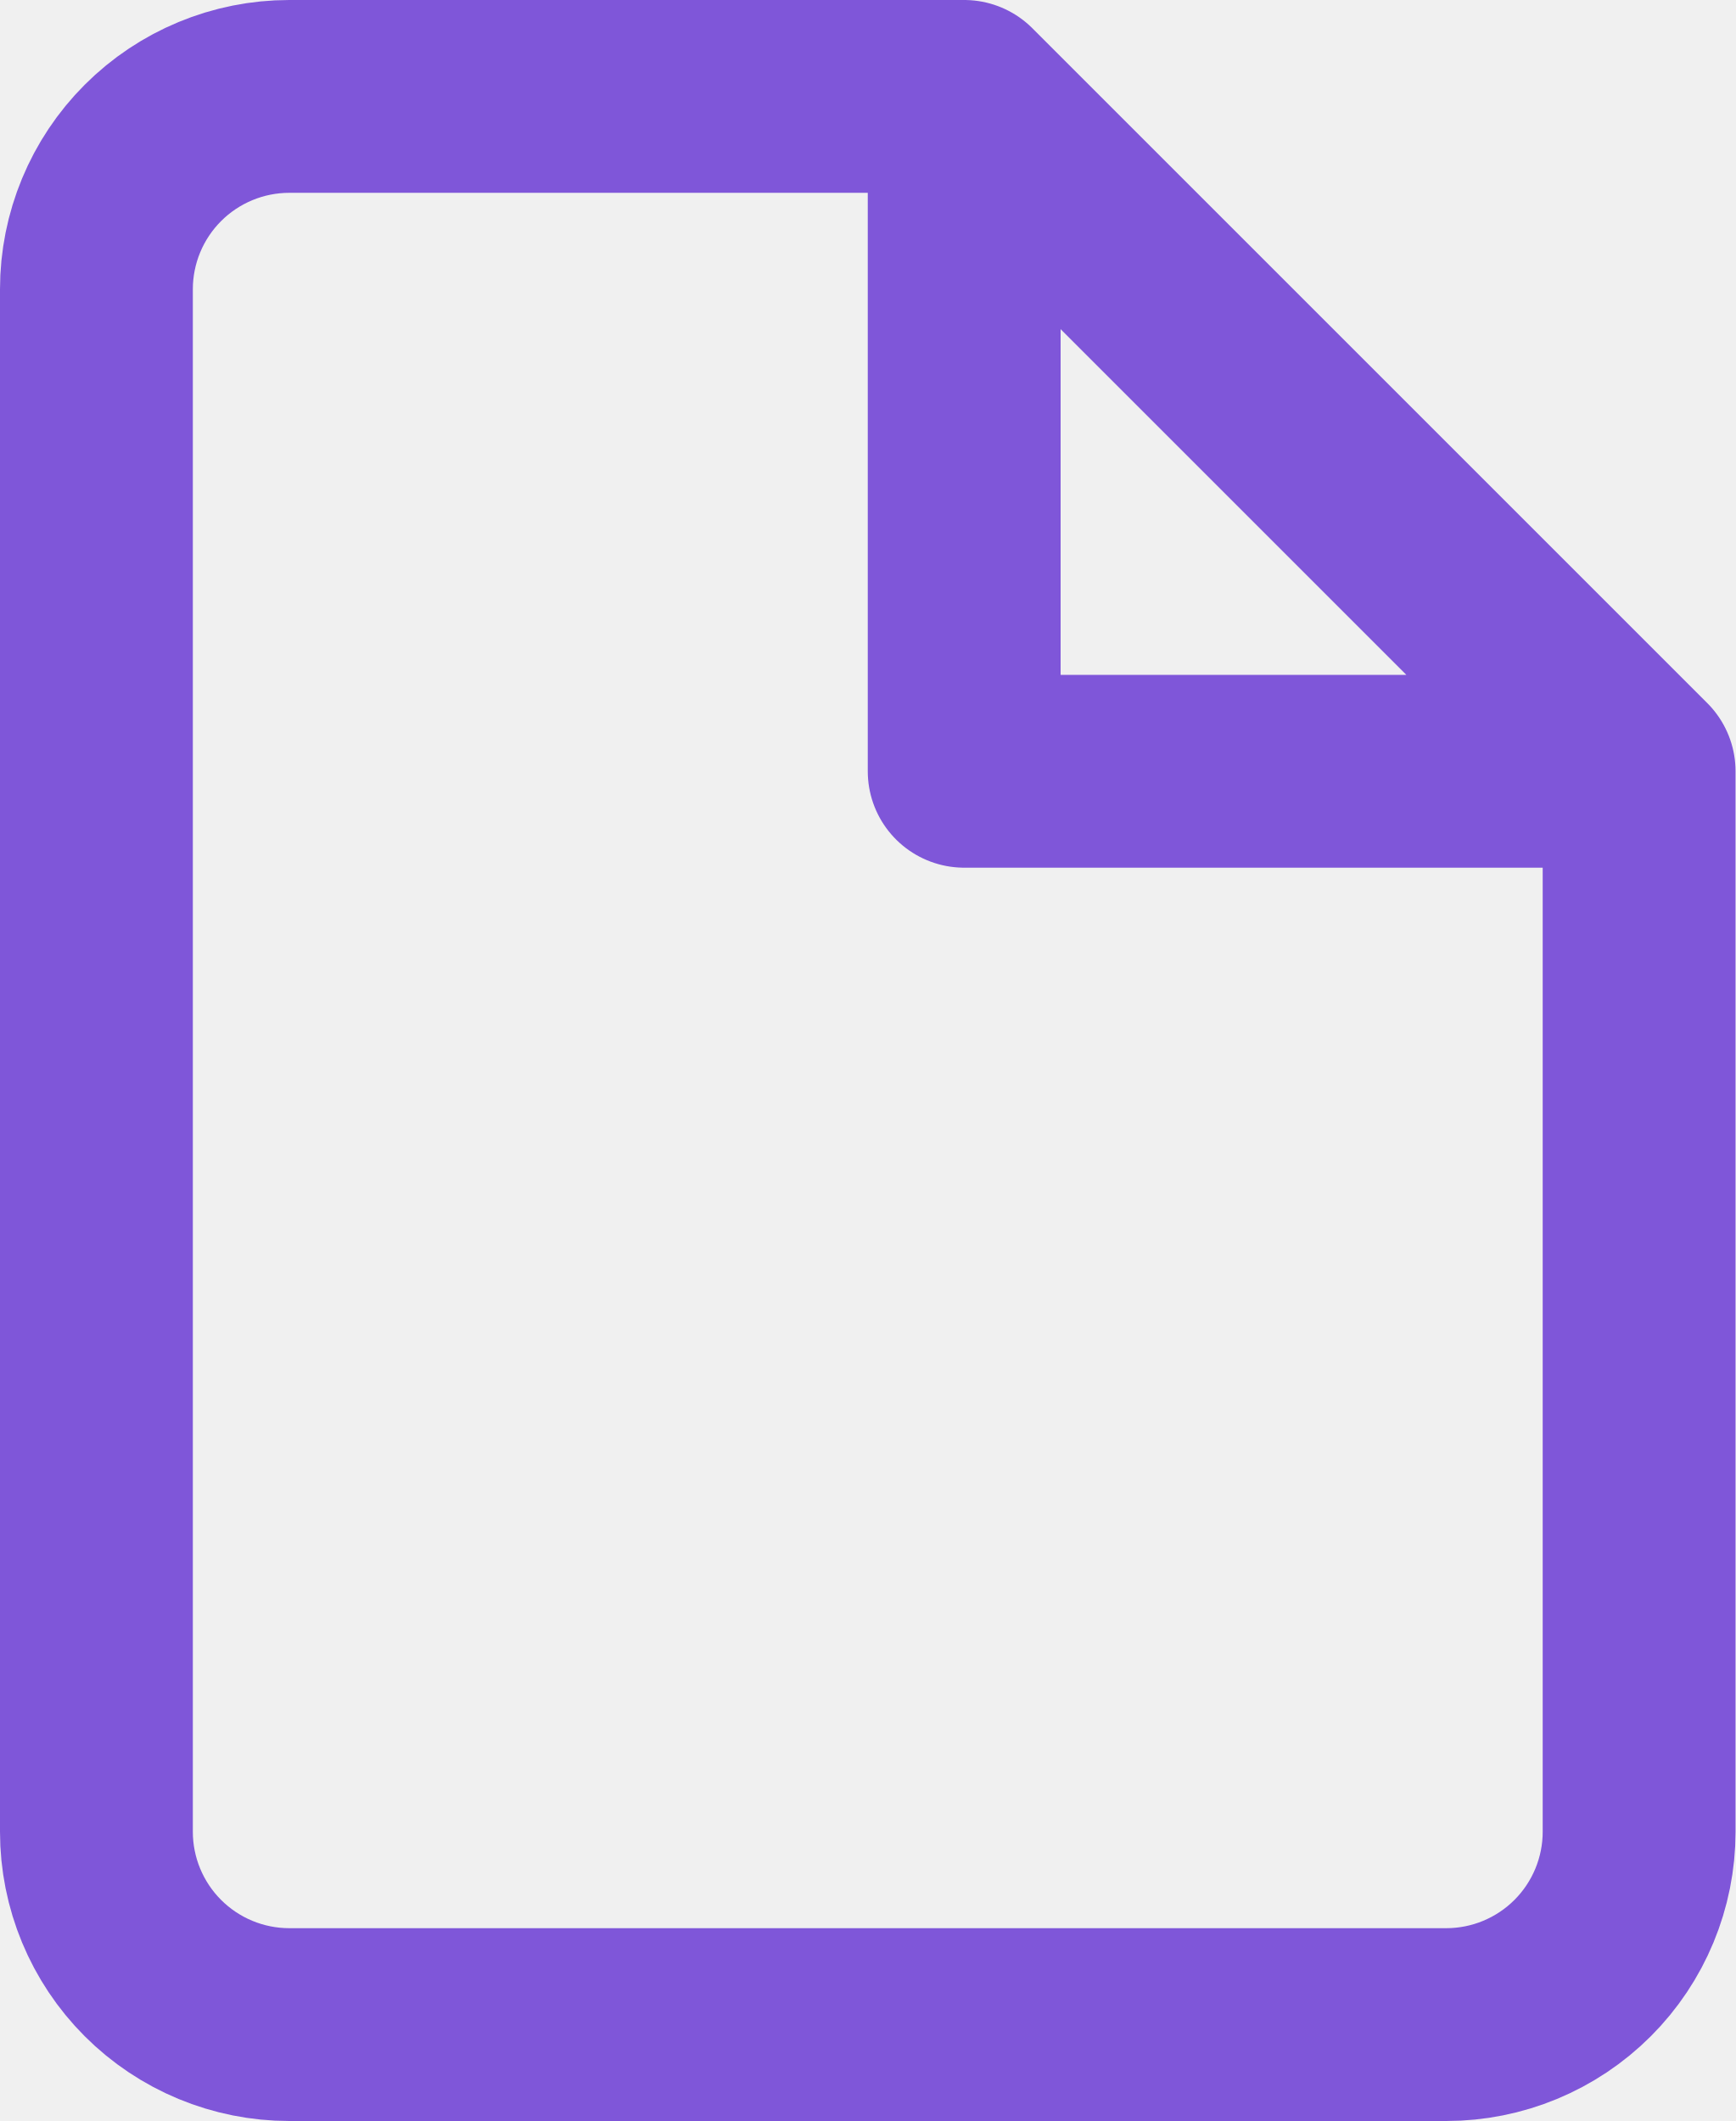
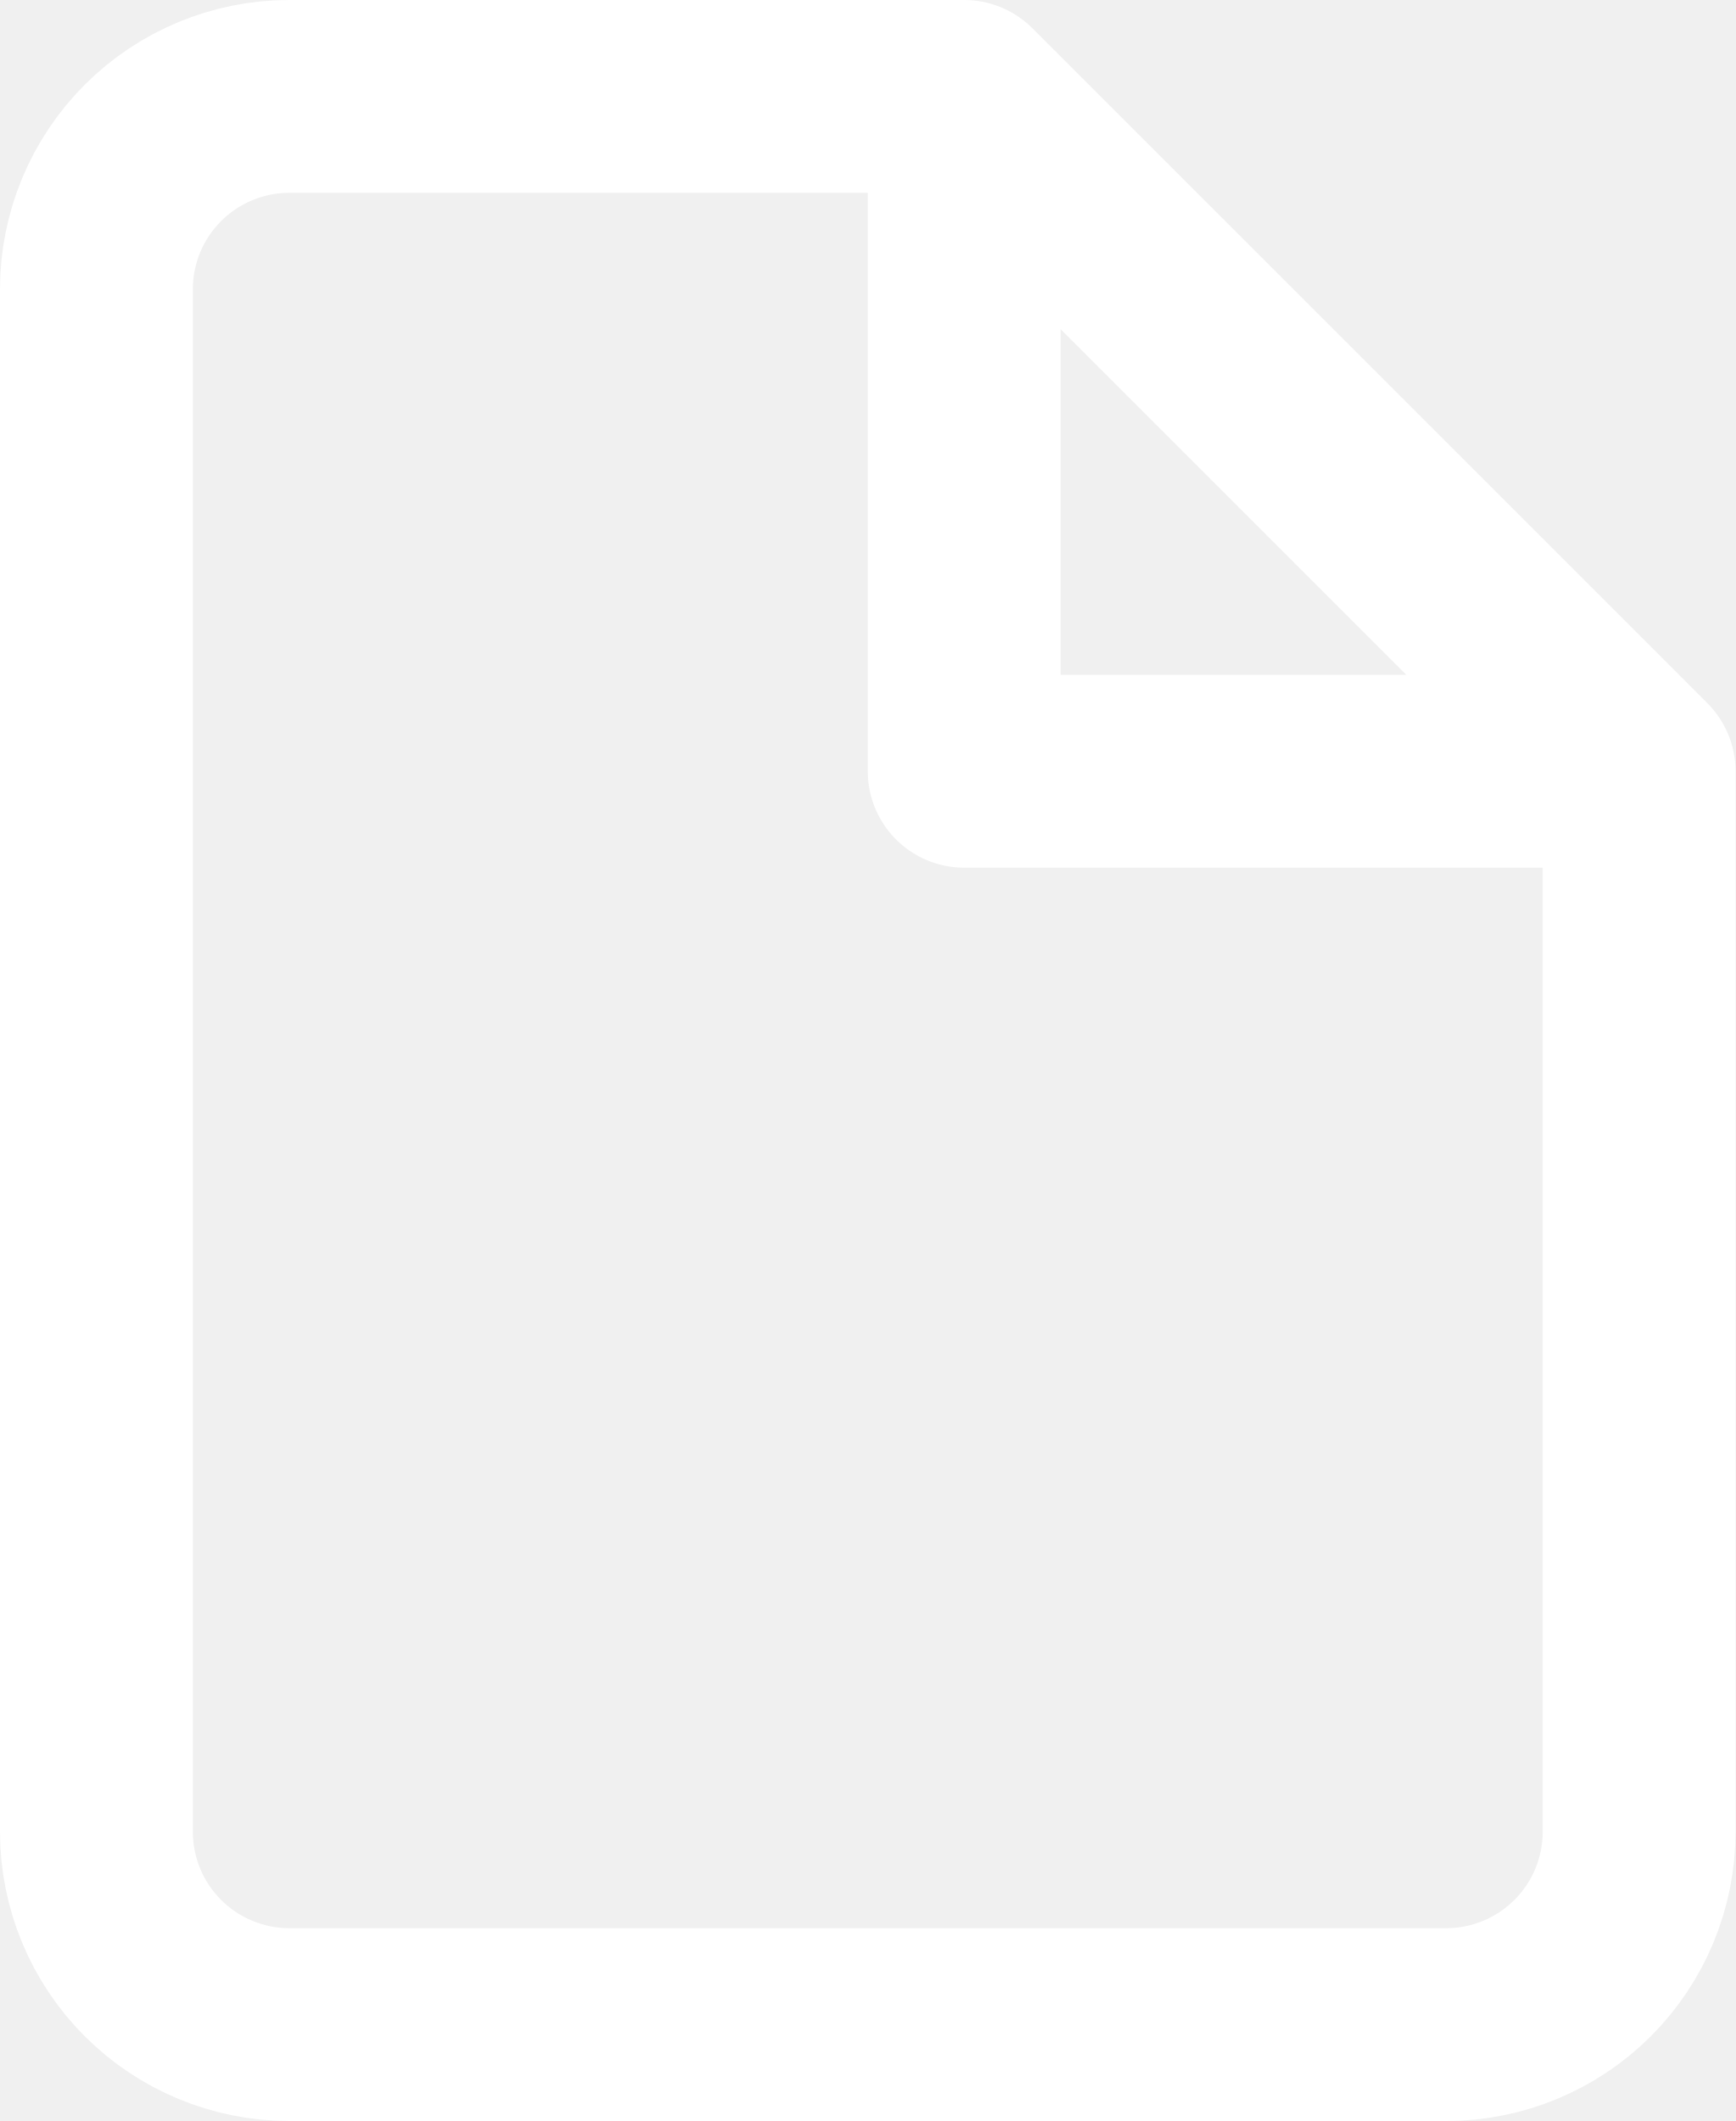
<svg xmlns="http://www.w3.org/2000/svg" width="18" height="22" viewBox="0 0 18 22" fill="none">
-   <path d="M10 1H3C2.47 1 1.961 1.211 1.586 1.586C1.211 1.961 1 2.47 1 3V19C1 19.53 1.211 20.039 1.586 20.414C1.961 20.789 2.47 21 3 21H15C15.53 21 16.039 20.789 16.414 20.414C16.789 20.039 17 19.53 17 19V8M10 1L17 8M10 1V8H17" stroke="#7F56D9" stroke-width="2" stroke-linecap="round" stroke-linejoin="round" />
+   <path d="M10 1H3C2.47 1 1.961 1.211 1.586 1.586C1.211 1.961 1 2.47 1 3V19C1 19.53 1.211 20.039 1.586 20.414C1.961 20.789 2.47 21 3 21H15C15.53 21 16.039 20.789 16.414 20.414C16.789 20.039 17 19.53 17 19V8M10 1L17 8M10 1V8H17" stroke="#fff" stroke-width="2" stroke-linecap="round" stroke-linejoin="round" />
</svg>
